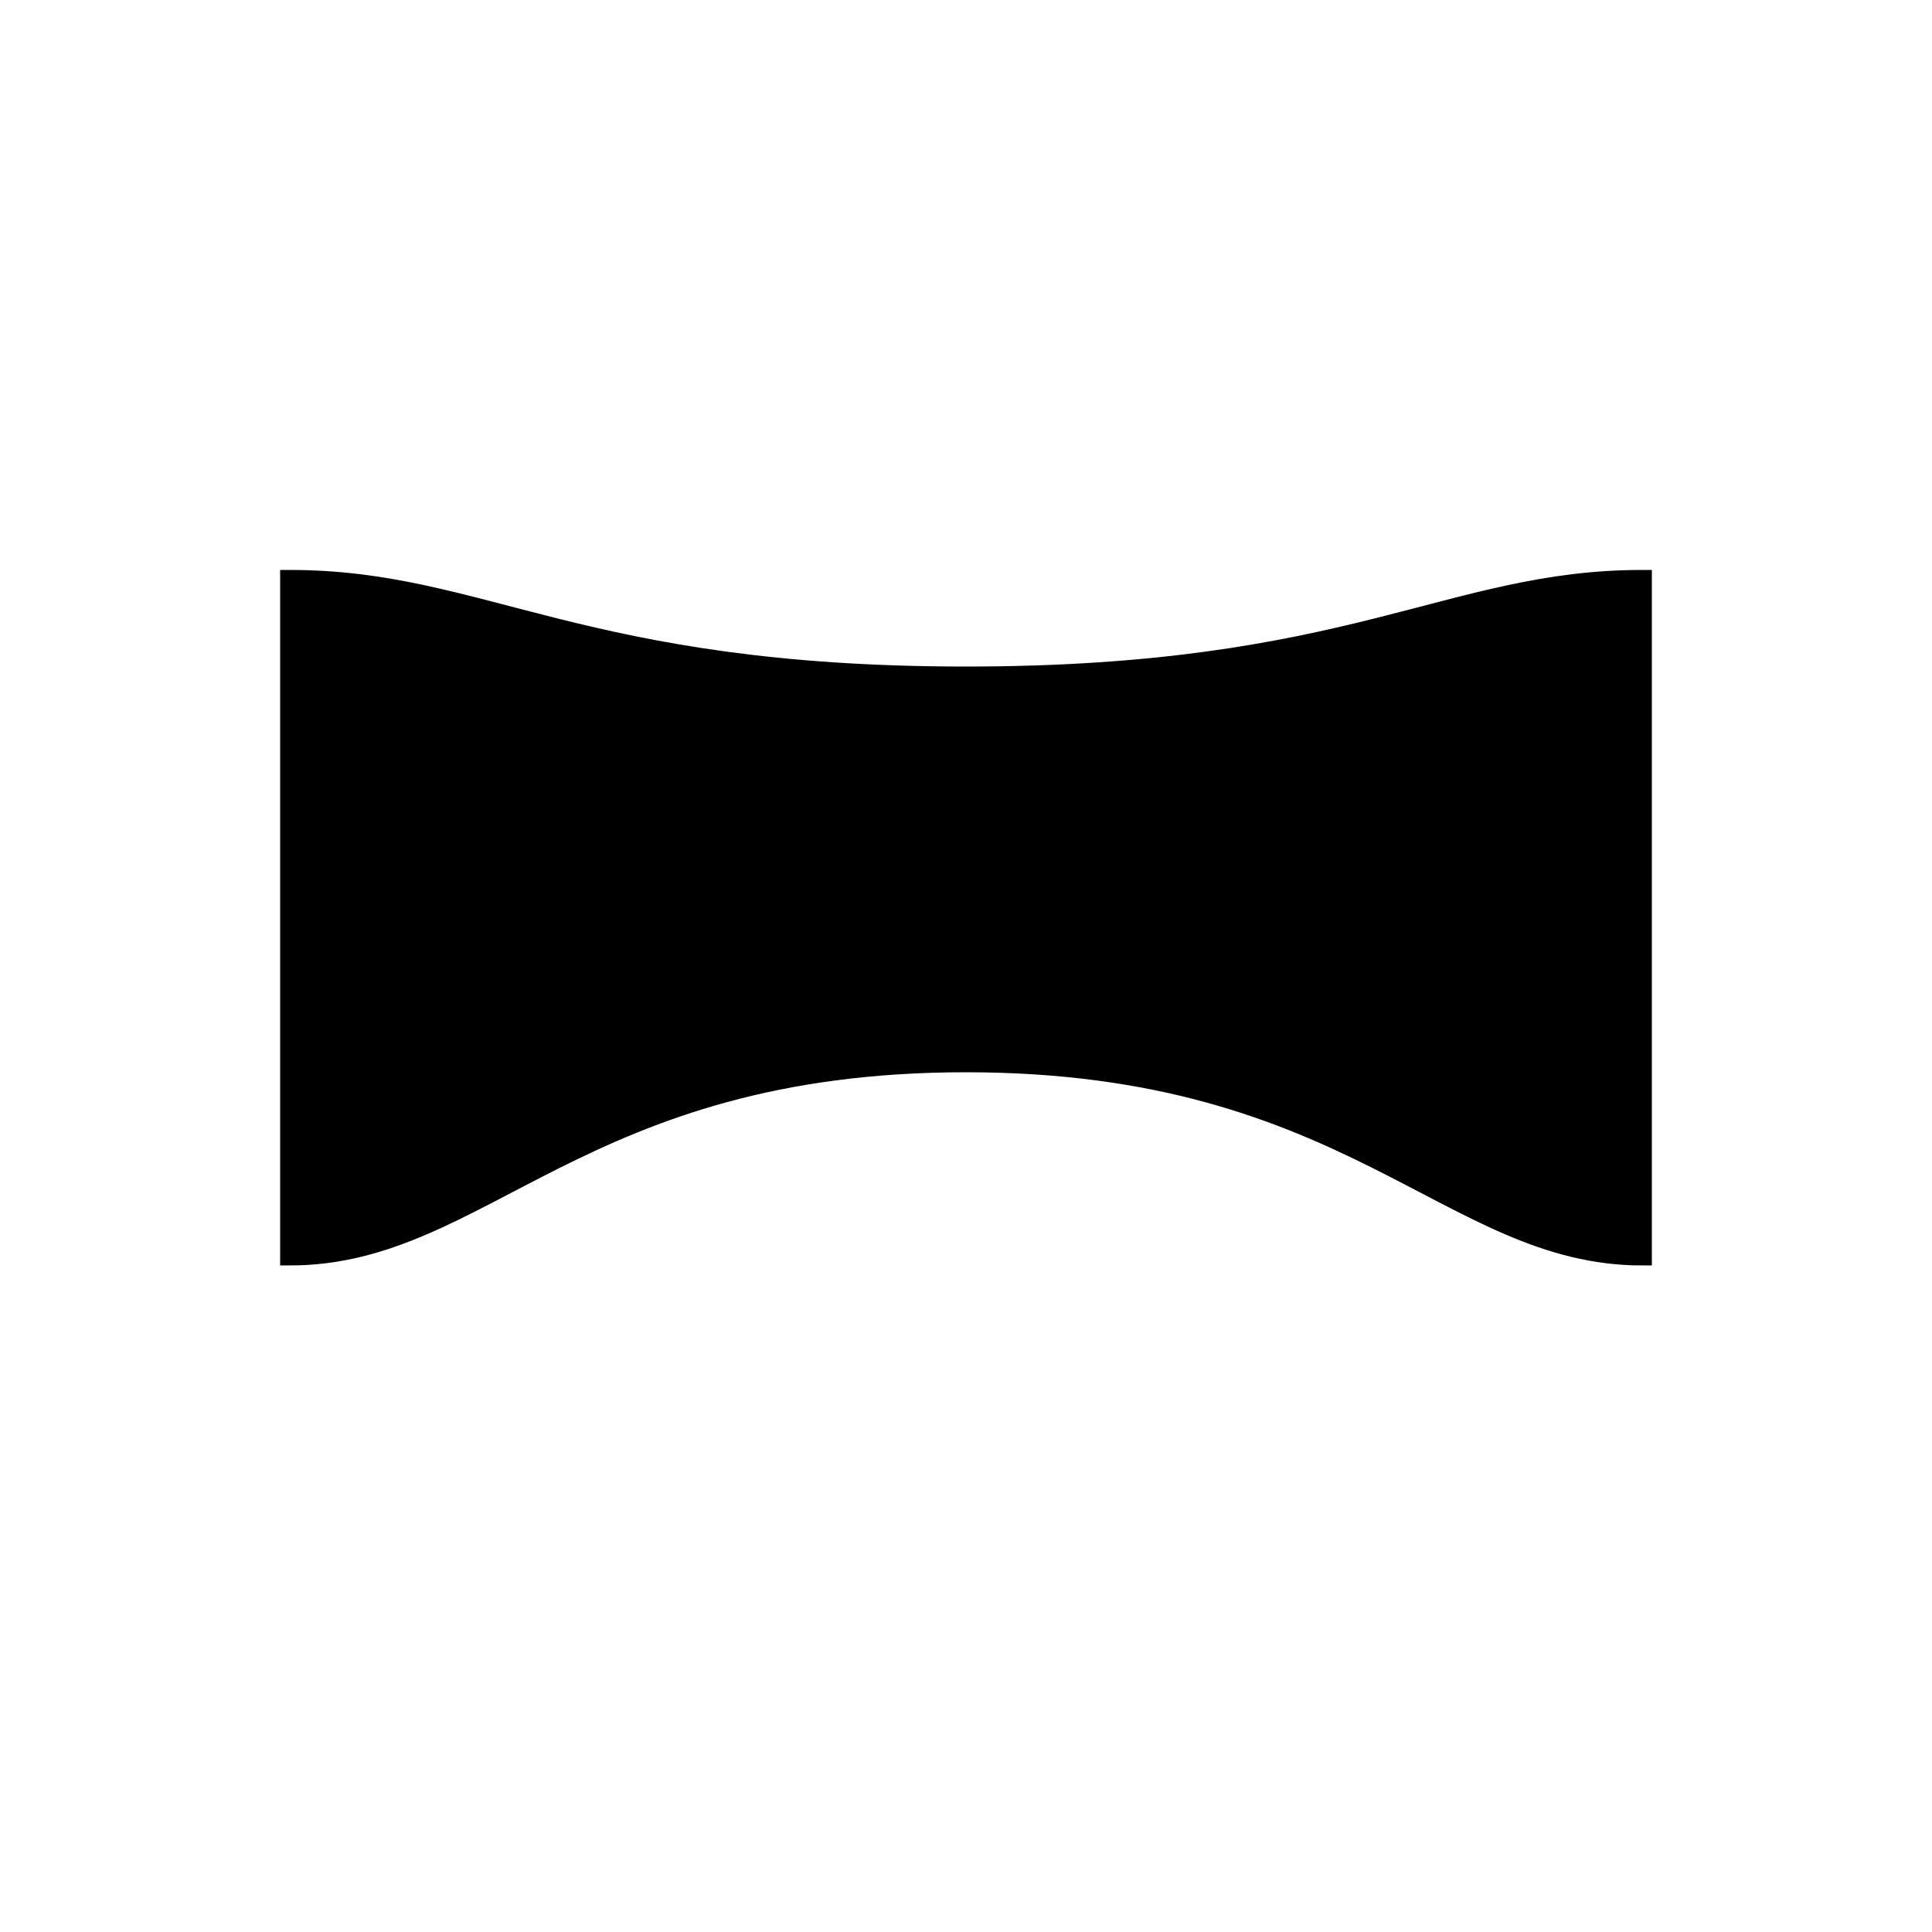
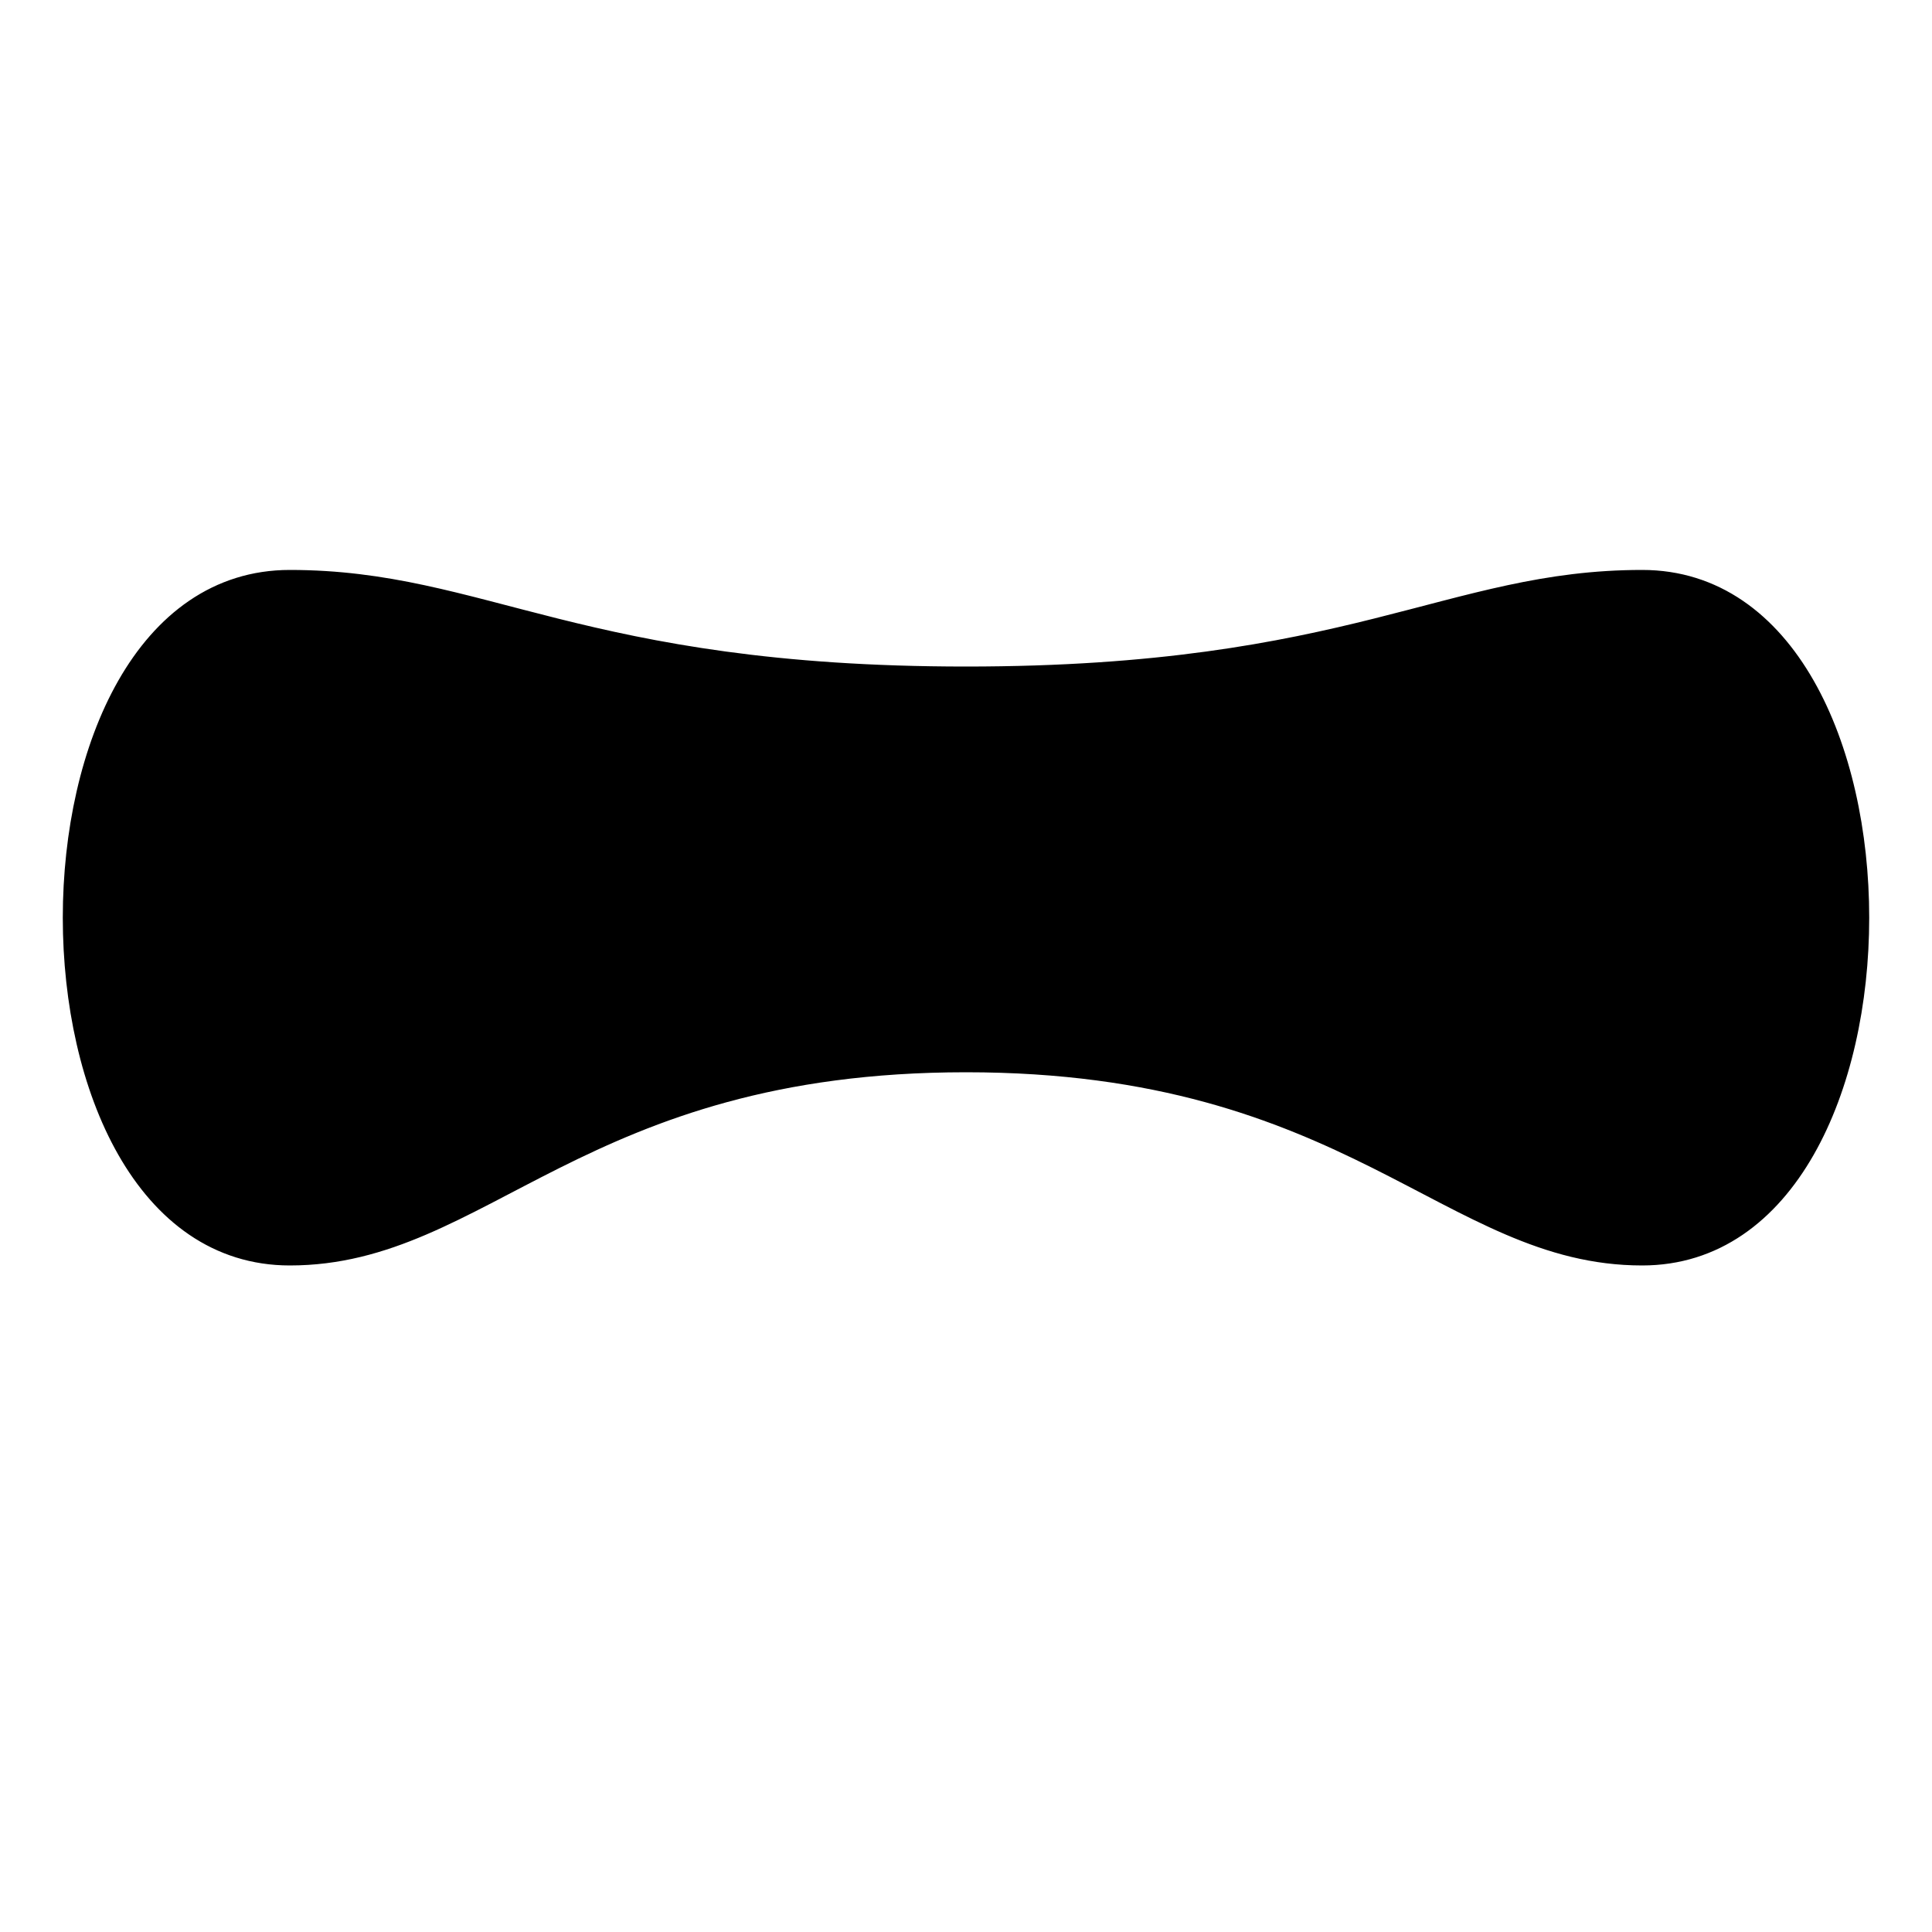
<svg xmlns="http://www.w3.org/2000/svg" width="100mm" height="100mm" viewBox="0 0 100 100" version="1.1" id="svg8">
  <defs id="defs2" />
  <g id="layer1">
-     <path style="fill:#000000;fill-opacity:1;fill-rule:evenodd;stroke:#000000;stroke-linecap:butt;stroke-linejoin:miter;stroke-opacity:1" d="m 15,30           c 10,0 15,5 35,5             20,0 25,-5 35,-5           l 0,35           c -10,0 -15,-10 -35,-10             -20,0 -25,10 -35,10           Z" id="glassesOutline" />
+     <path style="fill:#000000;fill-opacity:1;fill-rule:evenodd;stroke:#000000;stroke-linecap:butt;stroke-linejoin:miter;stroke-opacity:1" d="m 15,30           c 10,0 15,5 35,5             20,0 25,-5 35,-5             15,0 15,35 0,35             -10,0 -15,-10 -35,-10             -20,0 -25,10 -35,10             -15,0 -15,-35 0,-35           Z" id="glassesOutline" />
  </g>
</svg>
